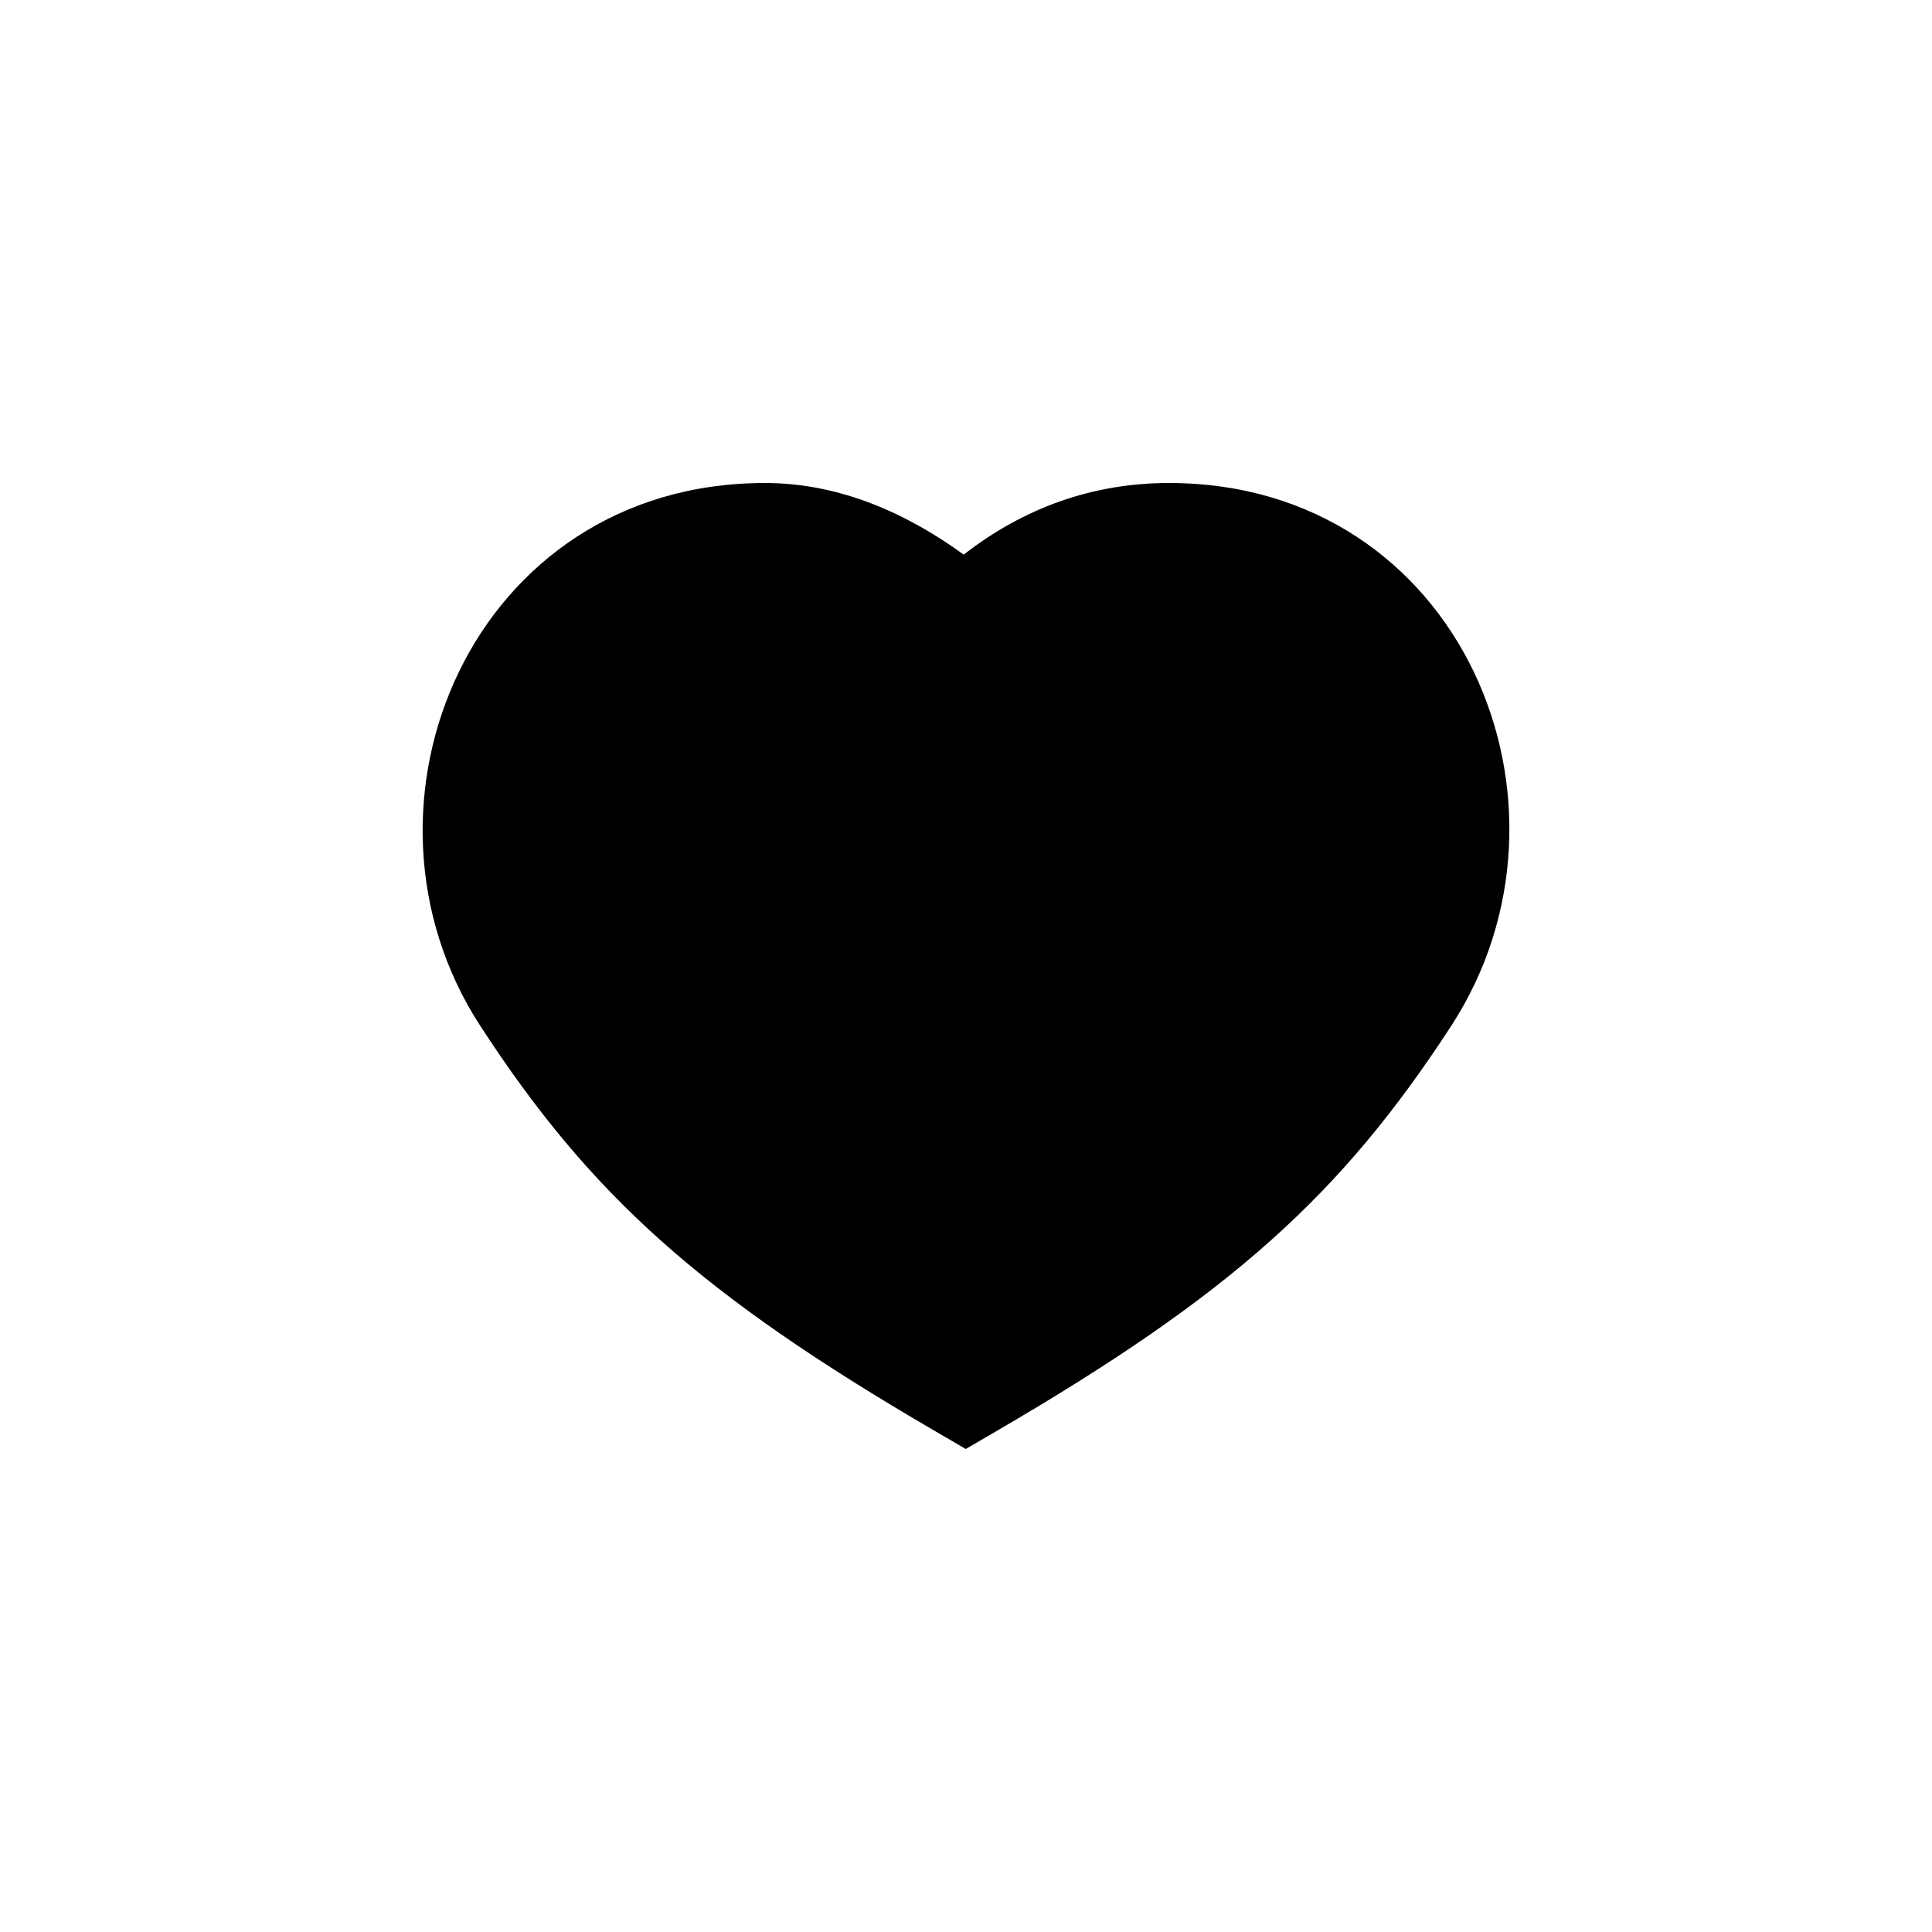
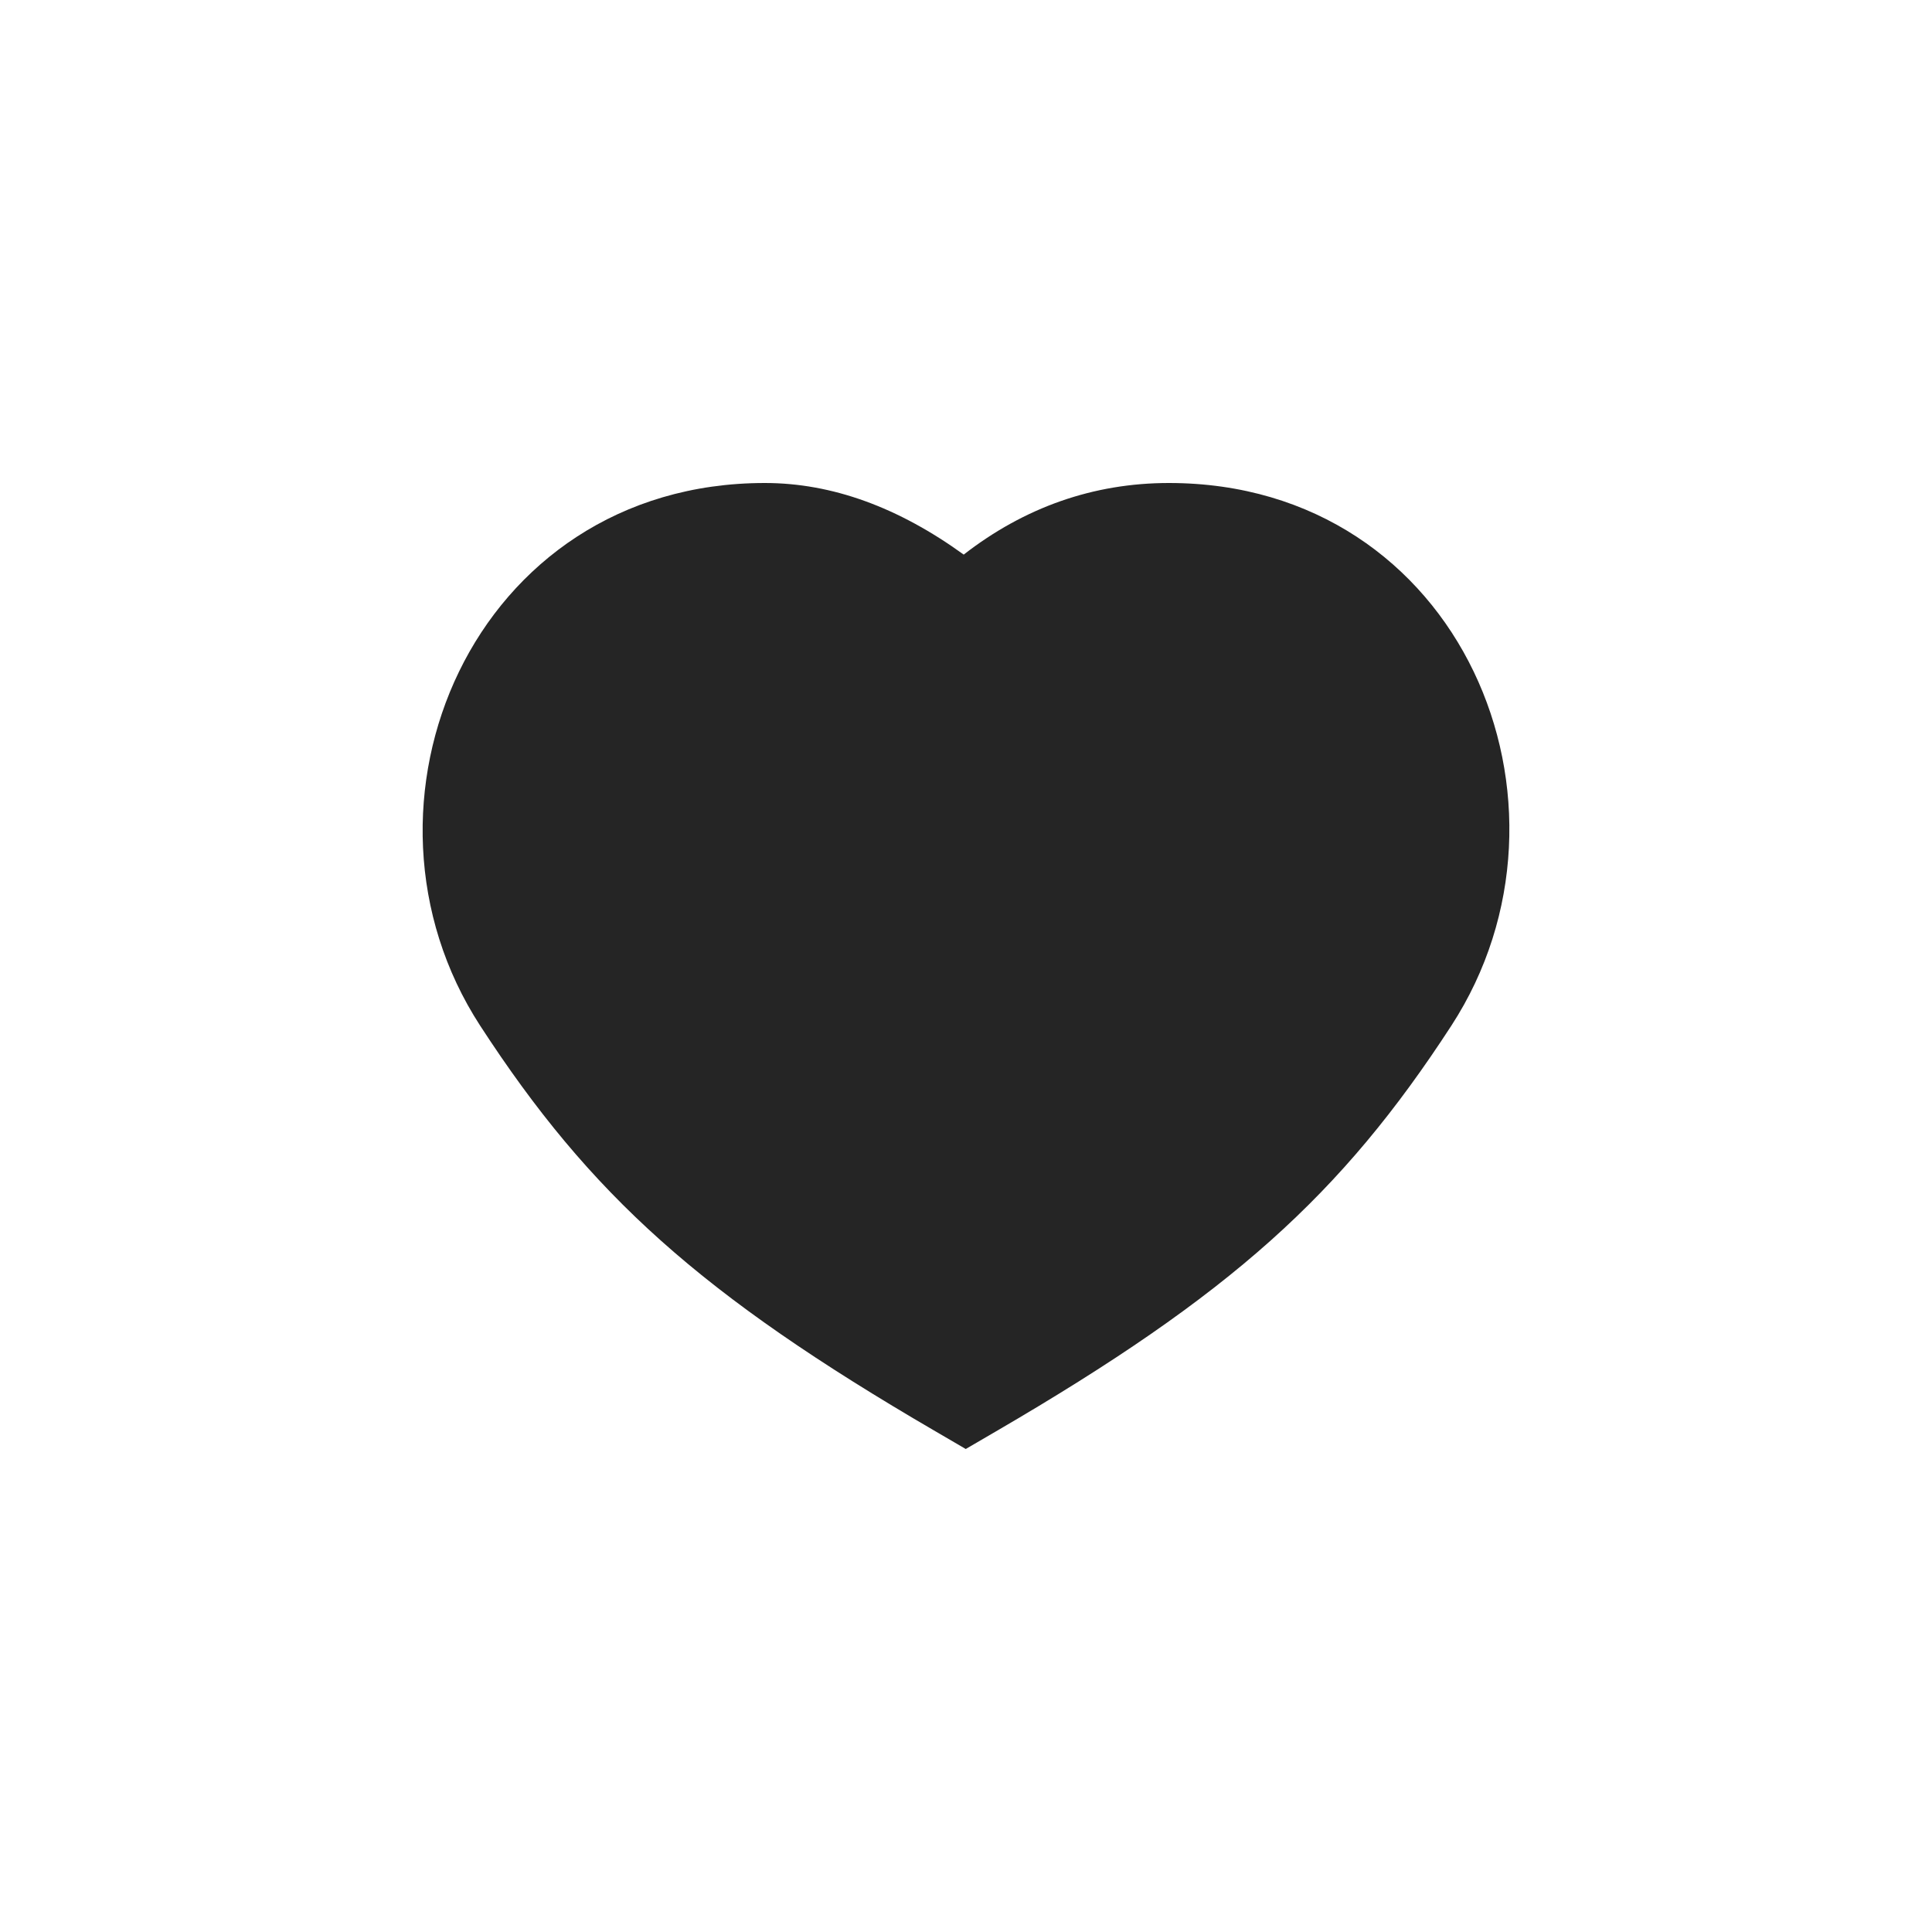
<svg xmlns="http://www.w3.org/2000/svg" width="32" height="32" viewBox="0 0 32 32" fill="none">
-   <path d="M19.361 8C24.206 8 26.417 13.331 24.038 16.99C22.216 19.793 20.387 21.442 16.5 23.706L15.996 24L15.492 23.706C11.605 21.442 9.776 19.793 7.954 16.99C5.578 13.334 7.823 8 12.668 8C13.784 8 14.883 8.405 15.962 9.186C16.969 8.403 18.111 8 19.361 8Z" fill="currentColor" />
+   <path d="M19.361 8C24.206 8 26.417 13.331 24.038 16.99C22.216 19.793 20.387 21.442 16.5 23.706L15.996 24L15.492 23.706C11.605 21.442 9.776 19.793 7.954 16.99C5.578 13.334 7.823 8 12.668 8C13.784 8 14.883 8.405 15.962 9.186C16.969 8.403 18.111 8 19.361 8Z" fill="#252525" />
</svg>
